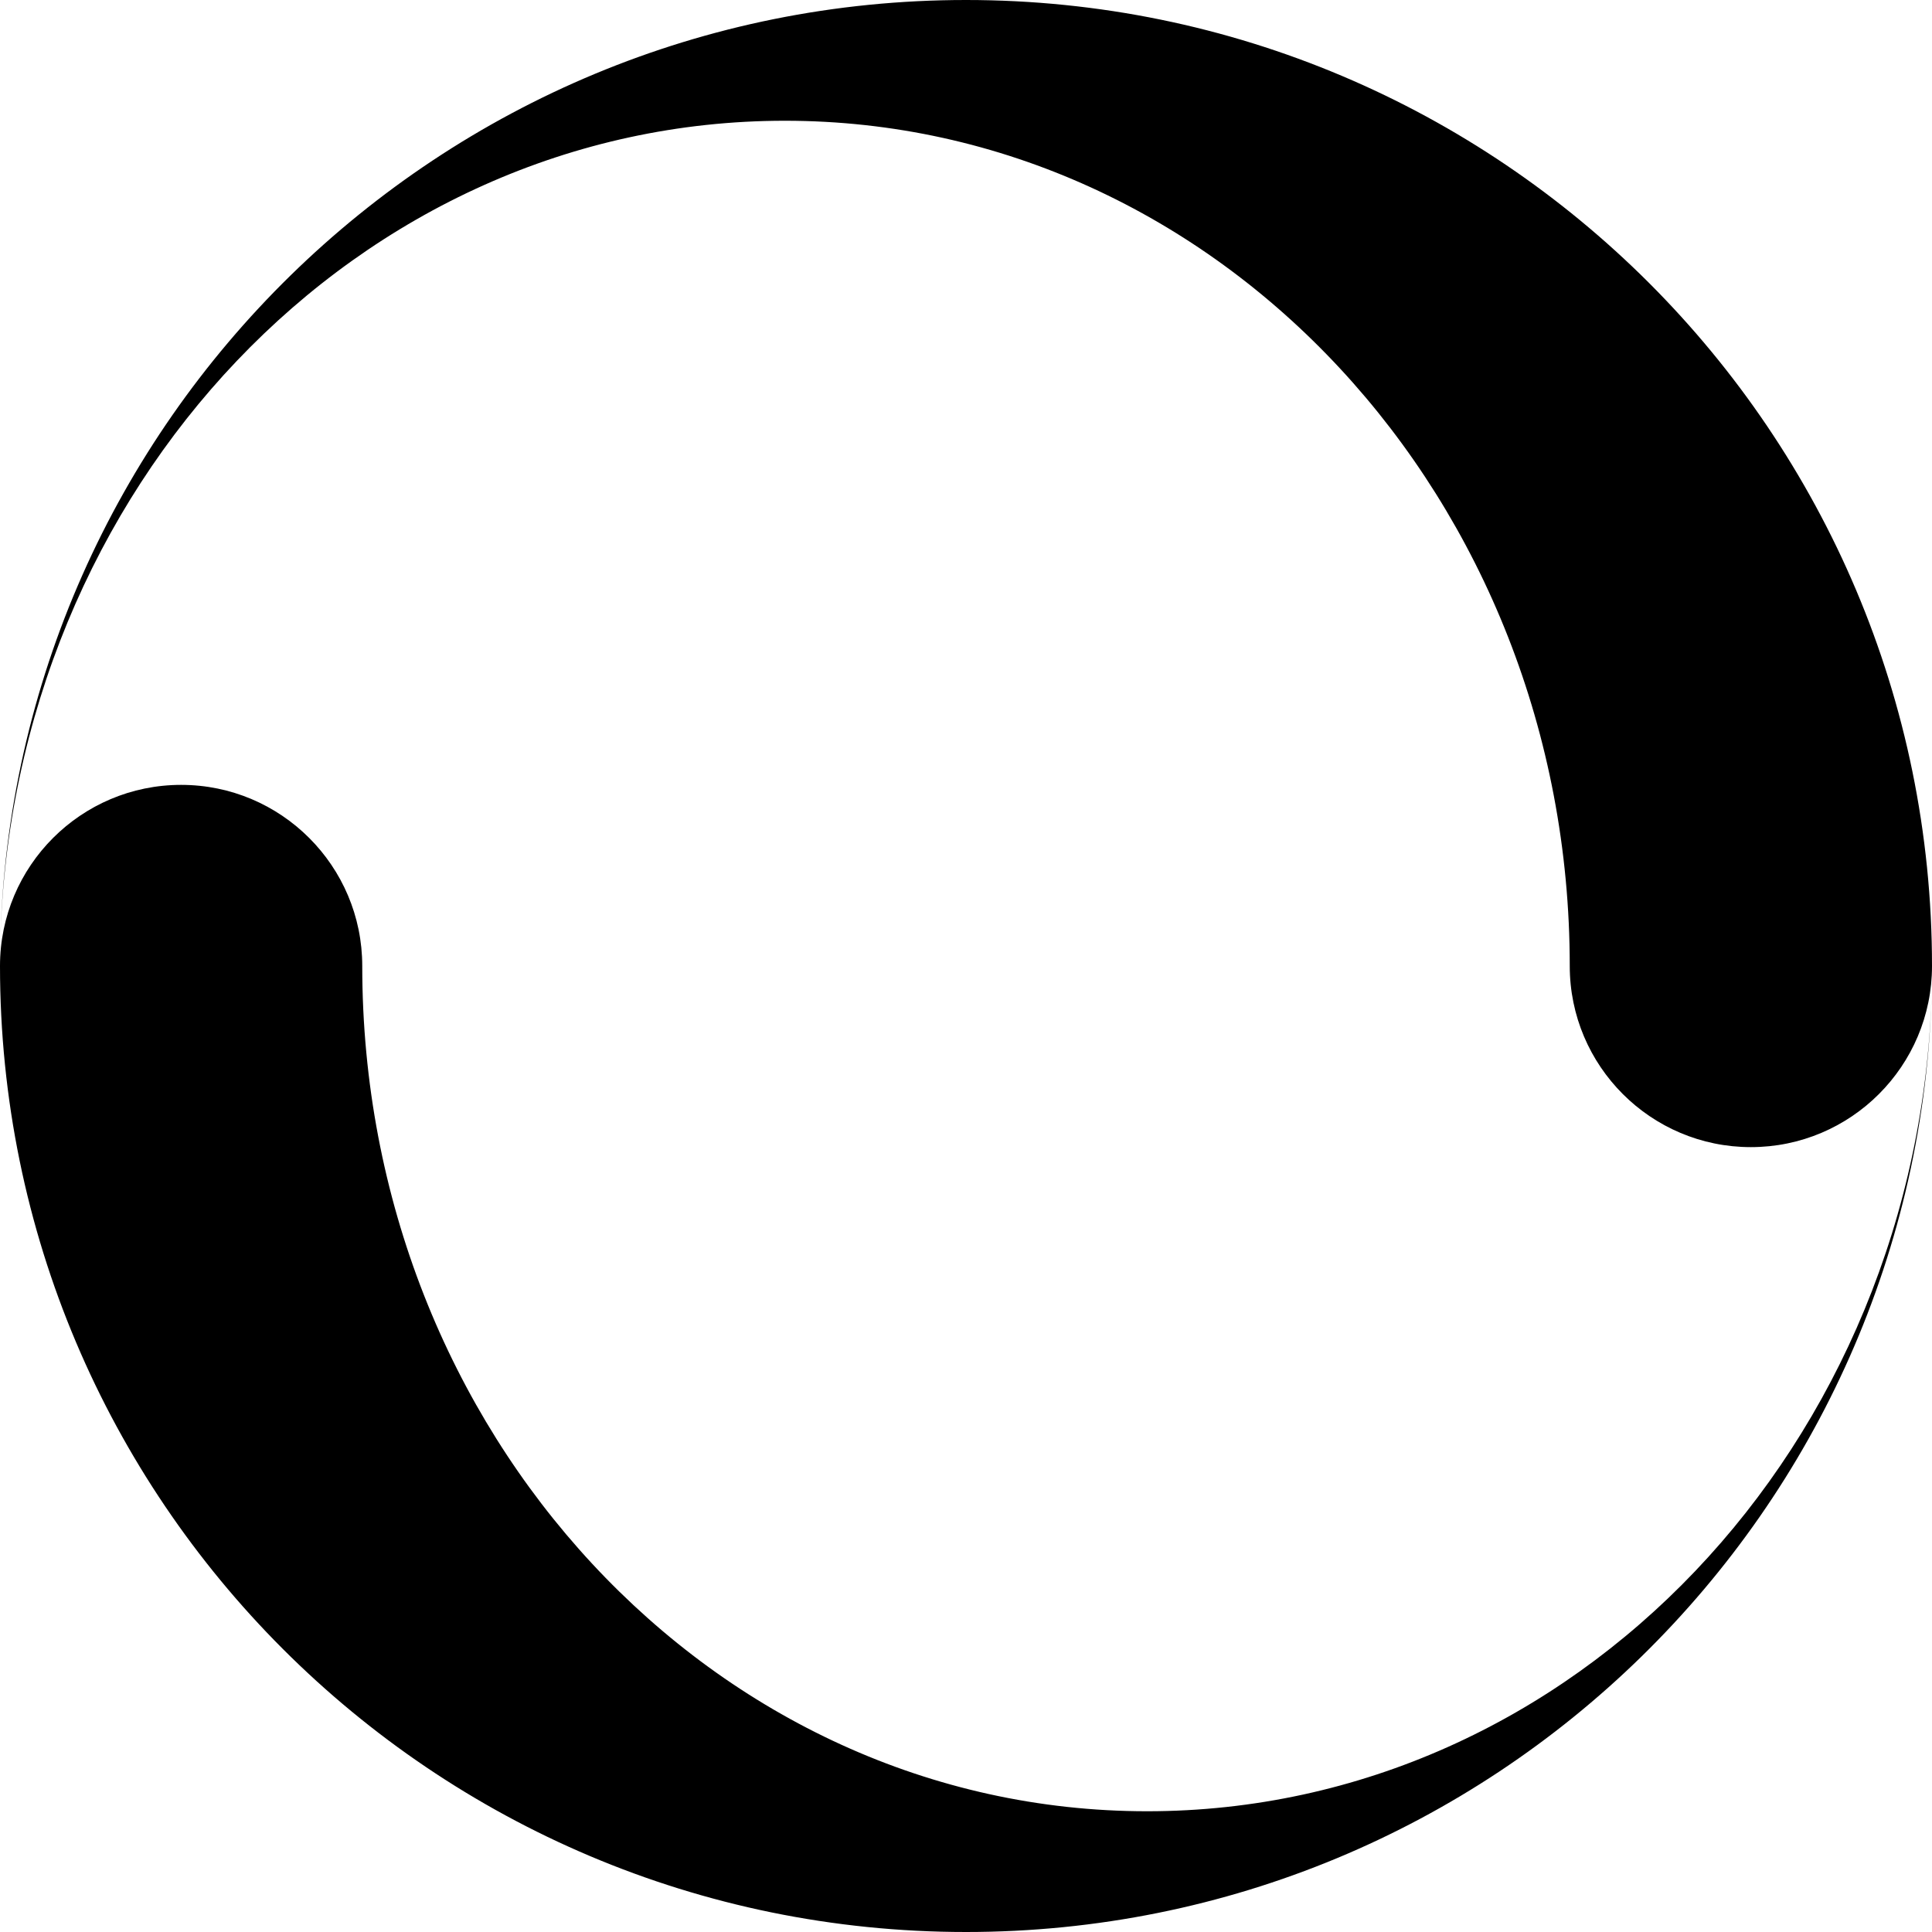
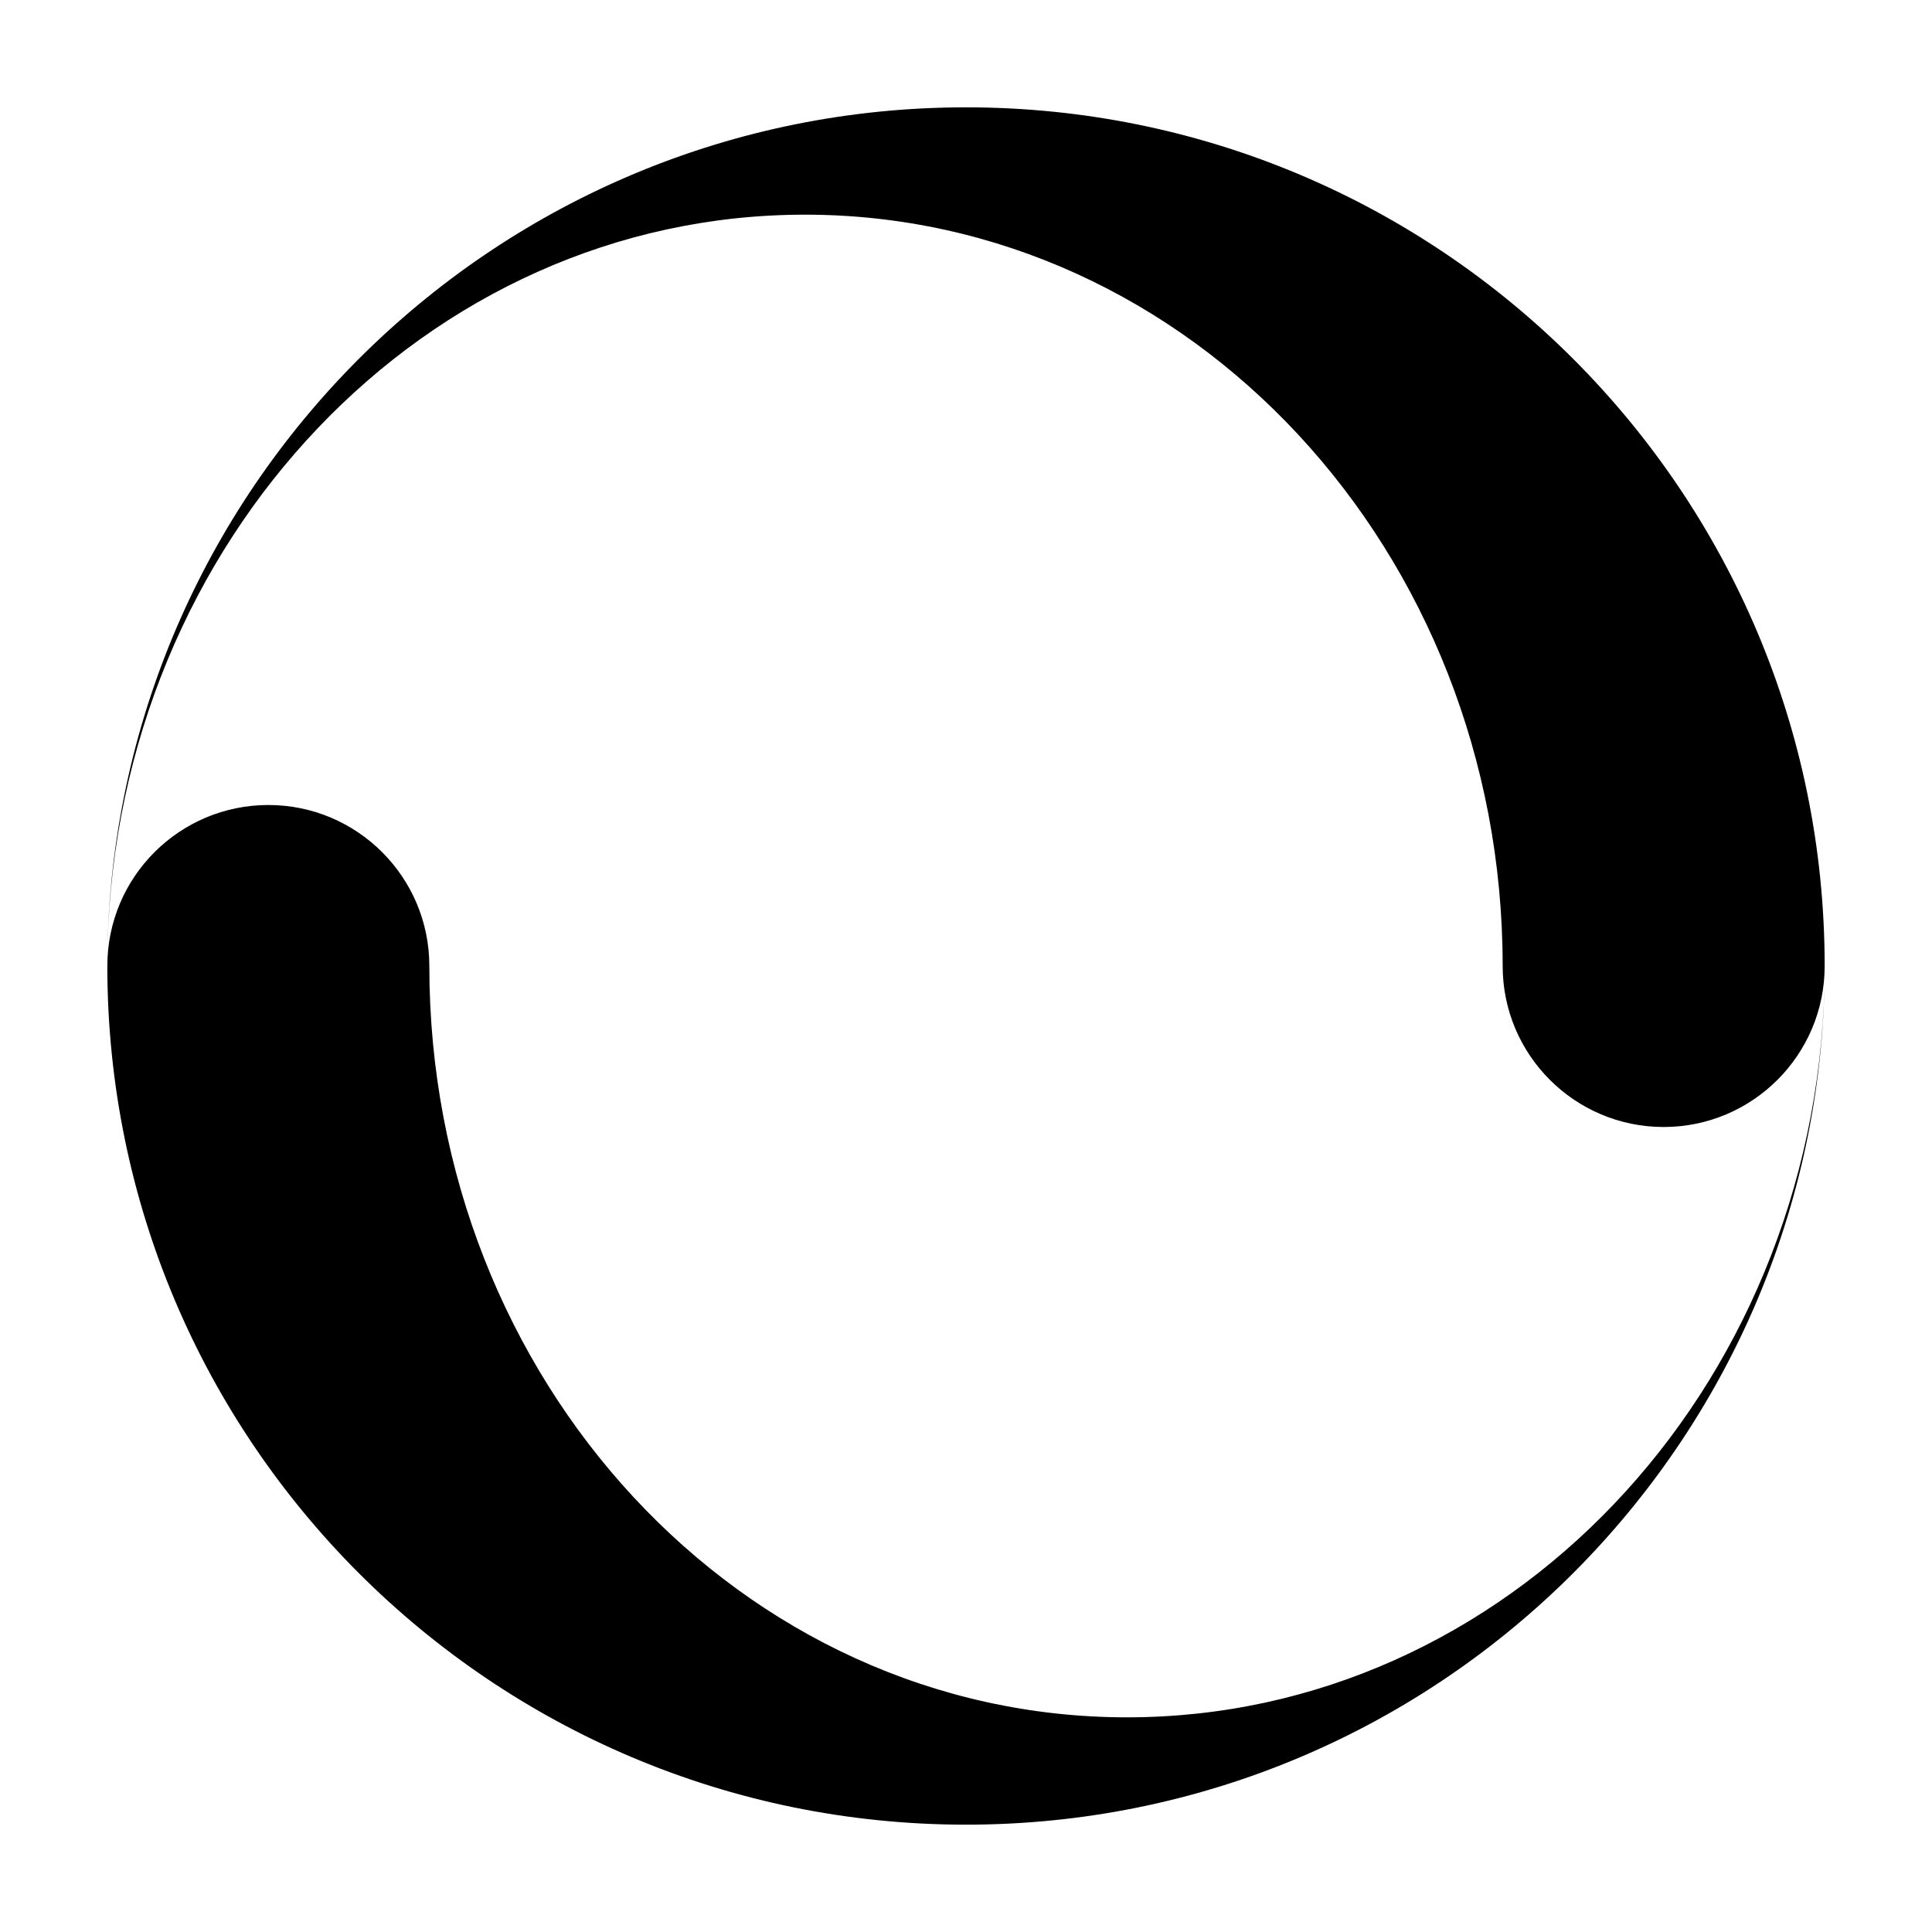
- <svg xmlns="http://www.w3.org/2000/svg" version="1.1" width="16" height="16" viewBox="0 0 16 16">
+ <svg xmlns="http://www.w3.org/2000/svg" version="1.1" width="16" height="16" viewBox="-1 -1 18 18">
  <path d="M8 0c-4.355 0-7.898 3.481-7.998 7.812 0.092-3.779 2.966-6.812 6.498-6.812 3.59 0 6.5 3.134 6.5 7 0 0.828 0.672 1.5 1.5 1.5s1.5-0.672 1.5-1.5c0-4.418-3.582-8-8-8zM8 16c4.355 0 7.898-3.481 7.998-7.812-0.092 3.779-2.966 6.812-6.498 6.812-3.59 0-6.5-3.134-6.5-7 0-0.828-0.672-1.5-1.5-1.5s-1.5 0.672-1.5 1.5c0 4.418 3.582 8 8 8z" />
</svg>
